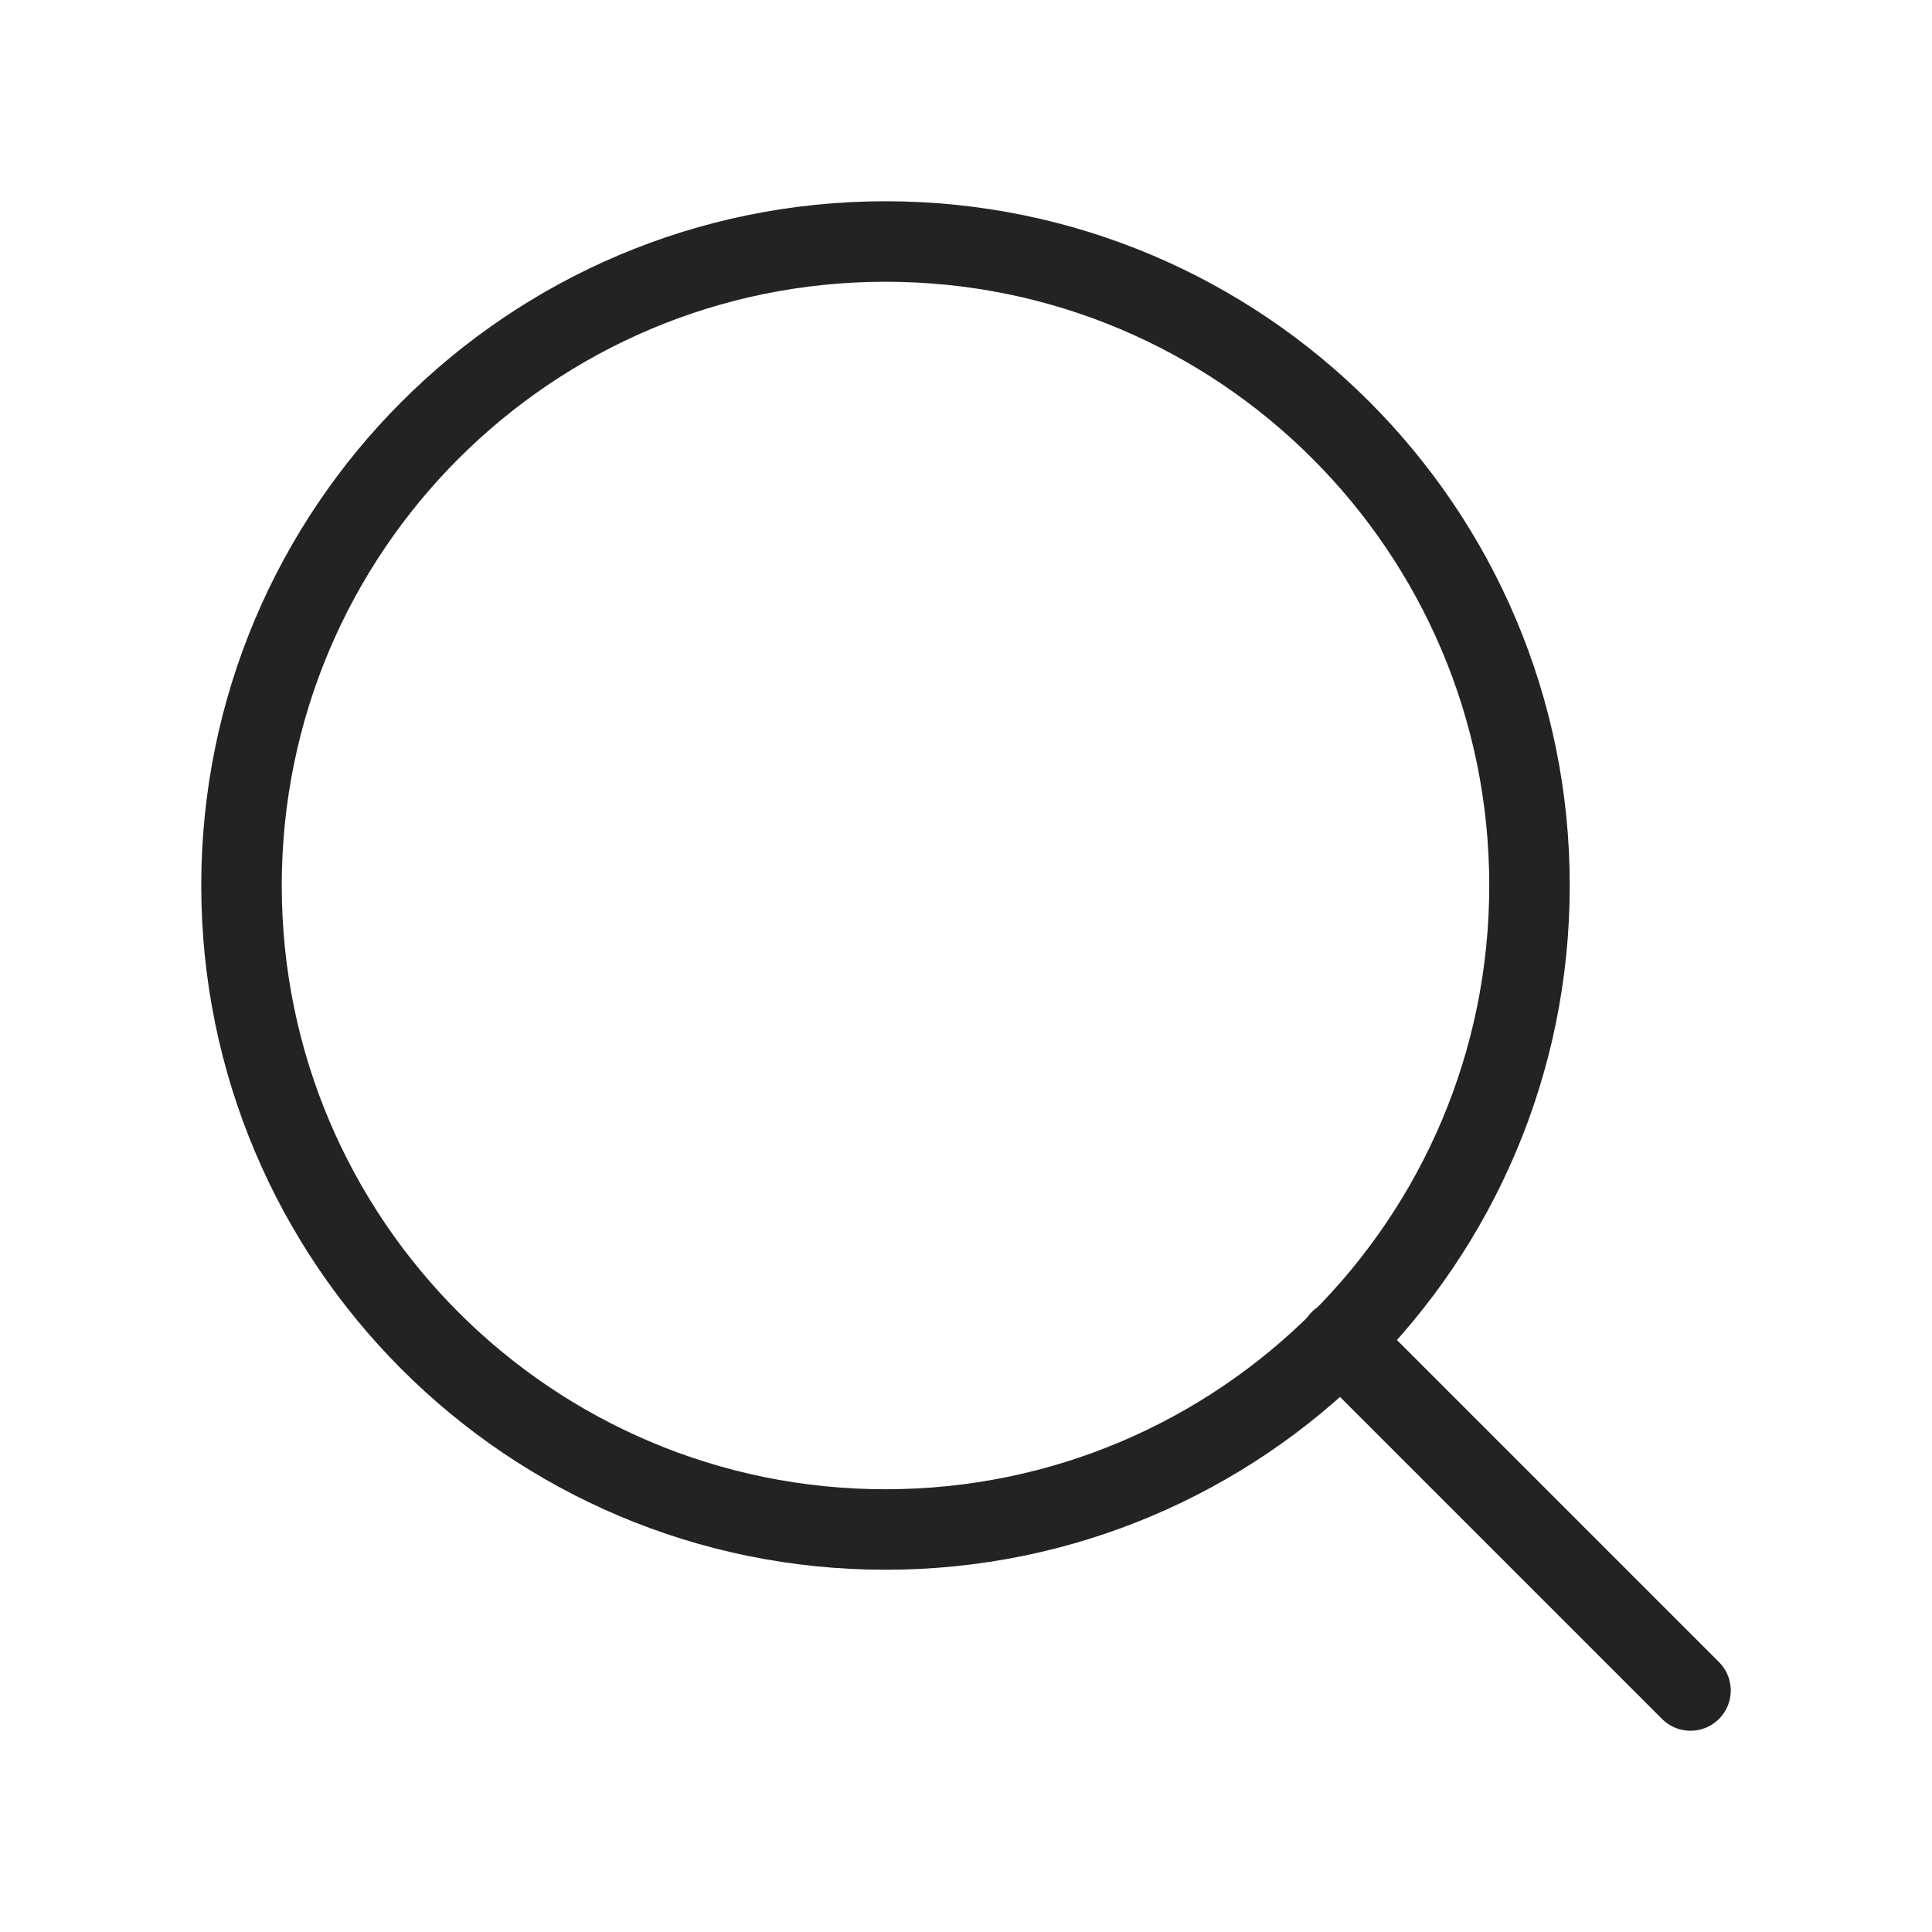
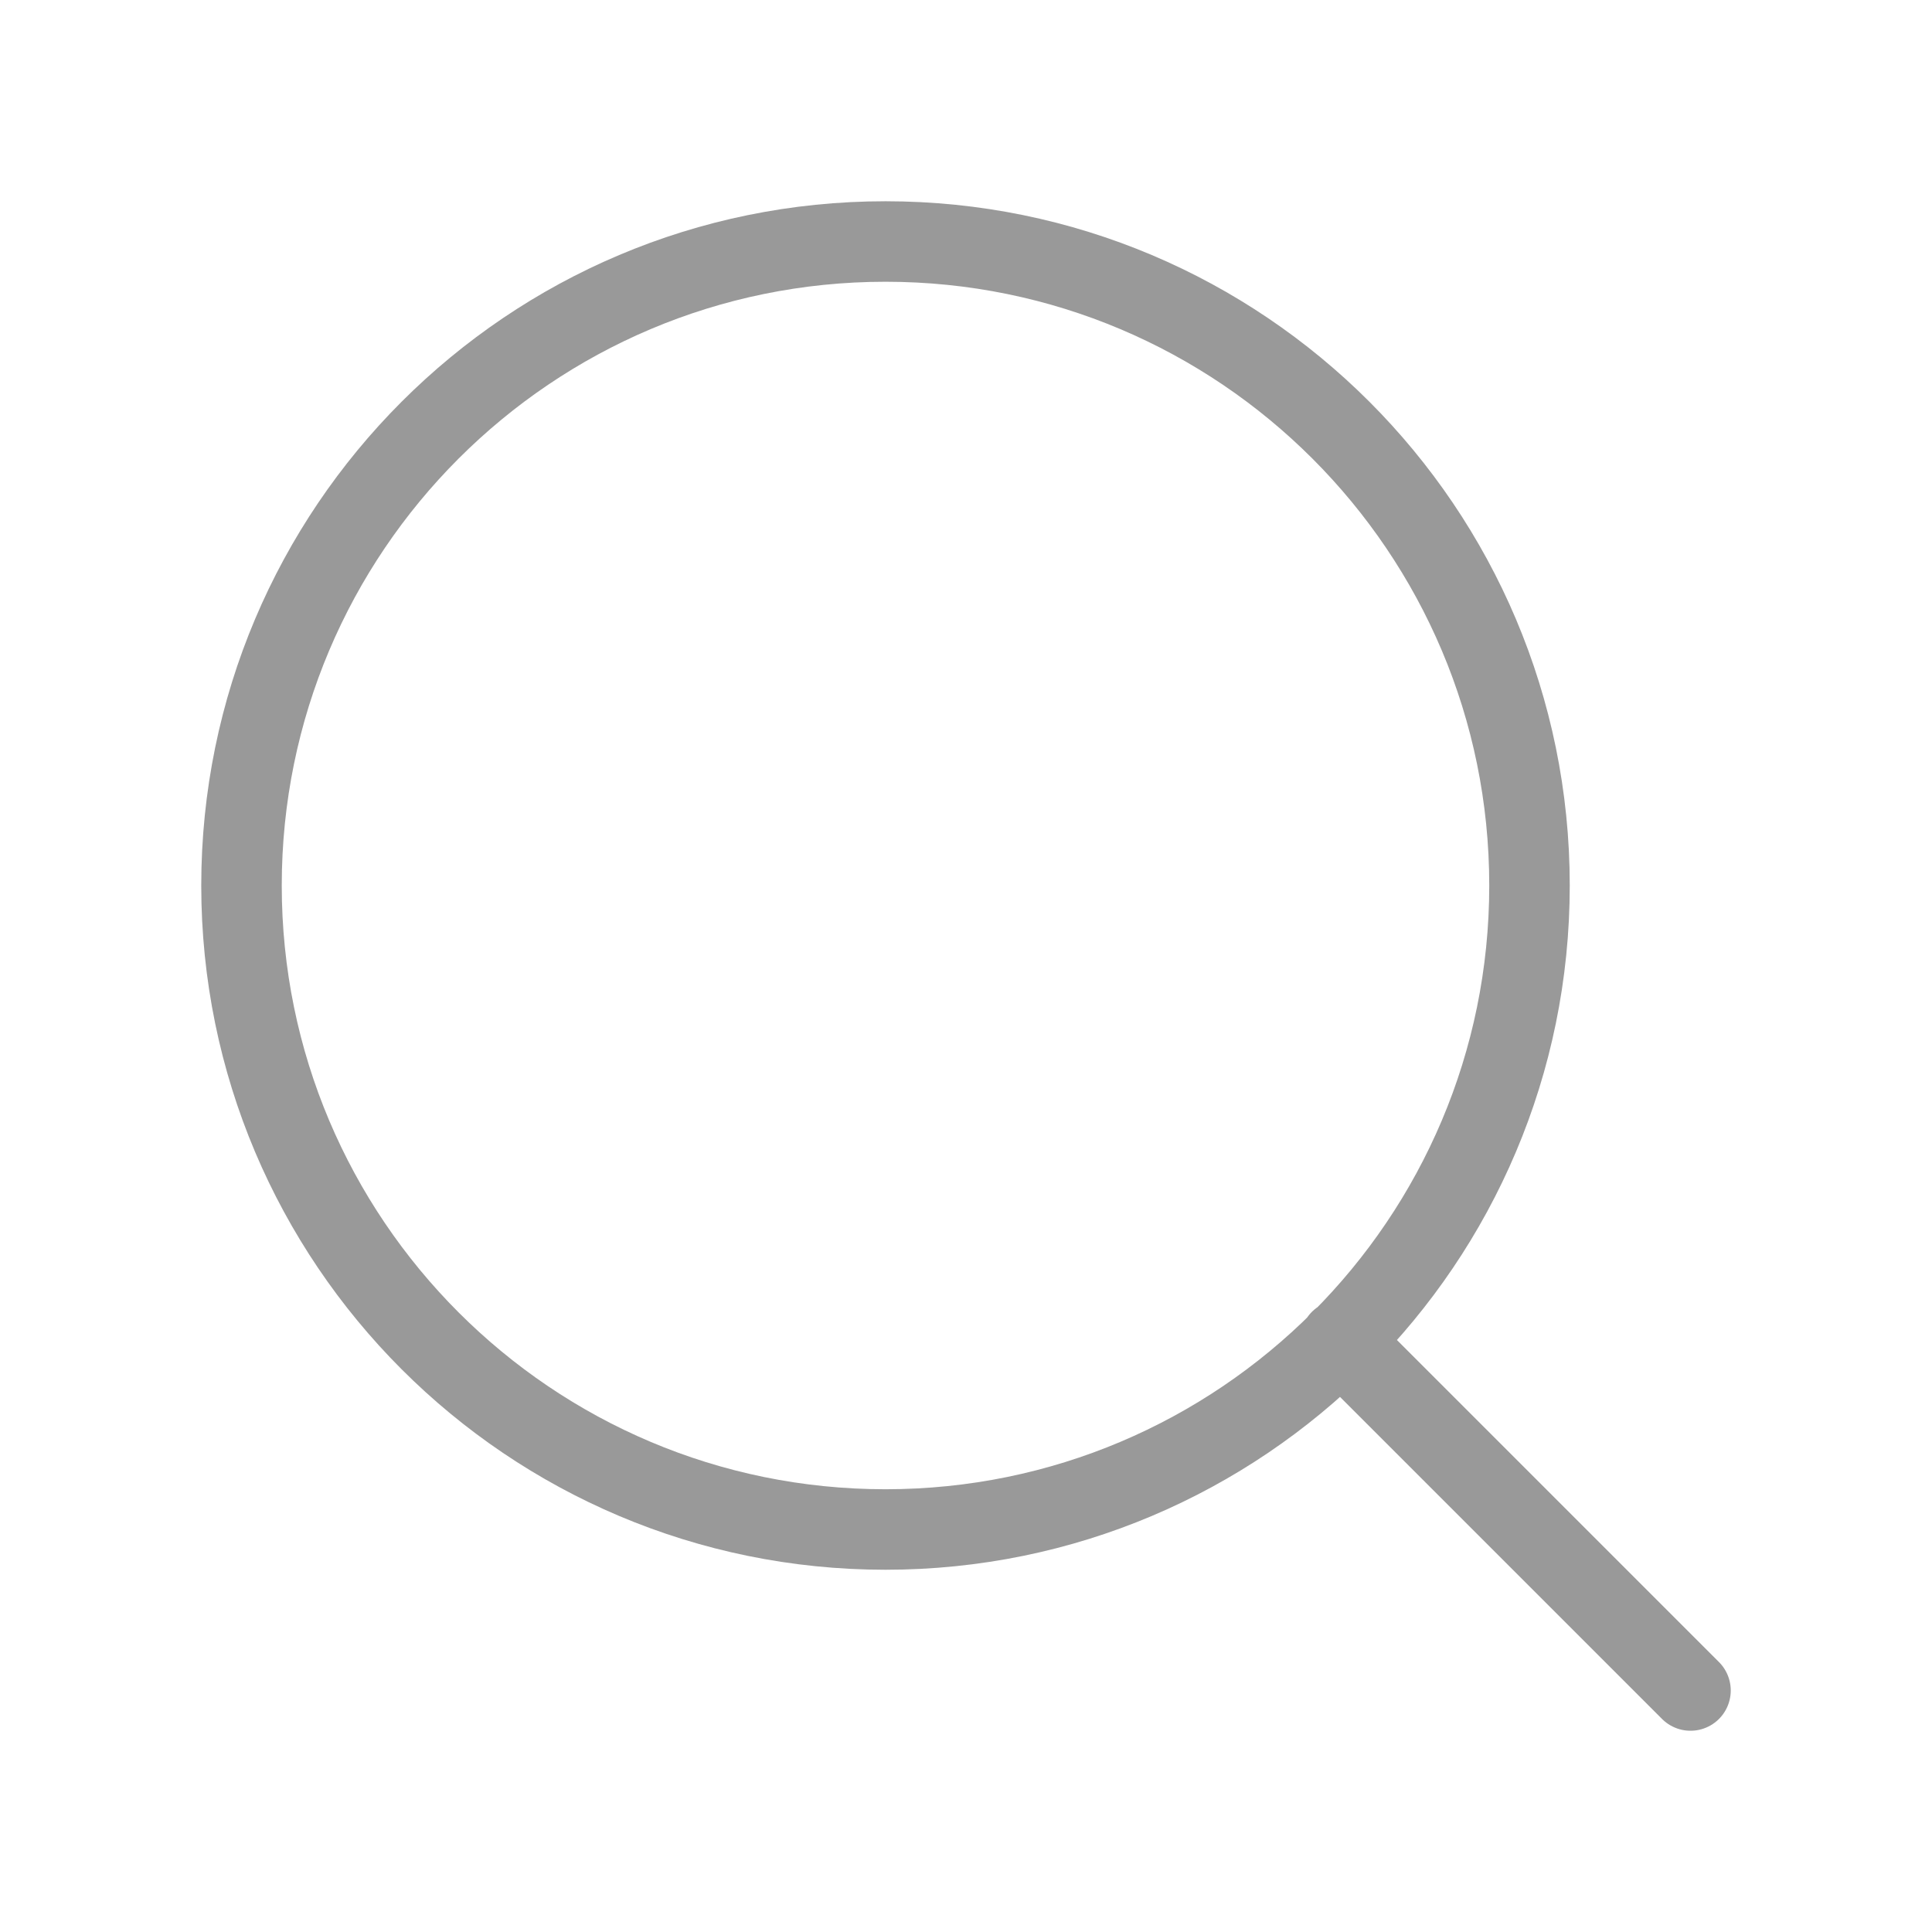
- <svg xmlns="http://www.w3.org/2000/svg" width="24" height="24" viewBox="0 0 24 24" fill="none">
-   <path d="M21 21L16.65 16.65M19 11C19 15.418 15.418 19 11 19C6.582 19 3 15.418 3 11C3 6.582 6.582 3 11 3C15.418 3 19 6.582 19 11Z" stroke="#232323" stroke-linecap="round" stroke-linejoin="round" />
+ <svg xmlns="http://www.w3.org/2000/svg" fill="none" height="24" viewBox="0 0 24 24" width="24">
+   <path d="M21 21L16.65 16.65M19 11C19 15.418 15.418 19 11 19C6.582 19 3 15.418 3 11C3 6.582 6.582 3 11 3C15.418 3 19 6.582 19 11Z" stroke="#999999" stroke-linecap="round" stroke-linejoin="round" />
</svg>
